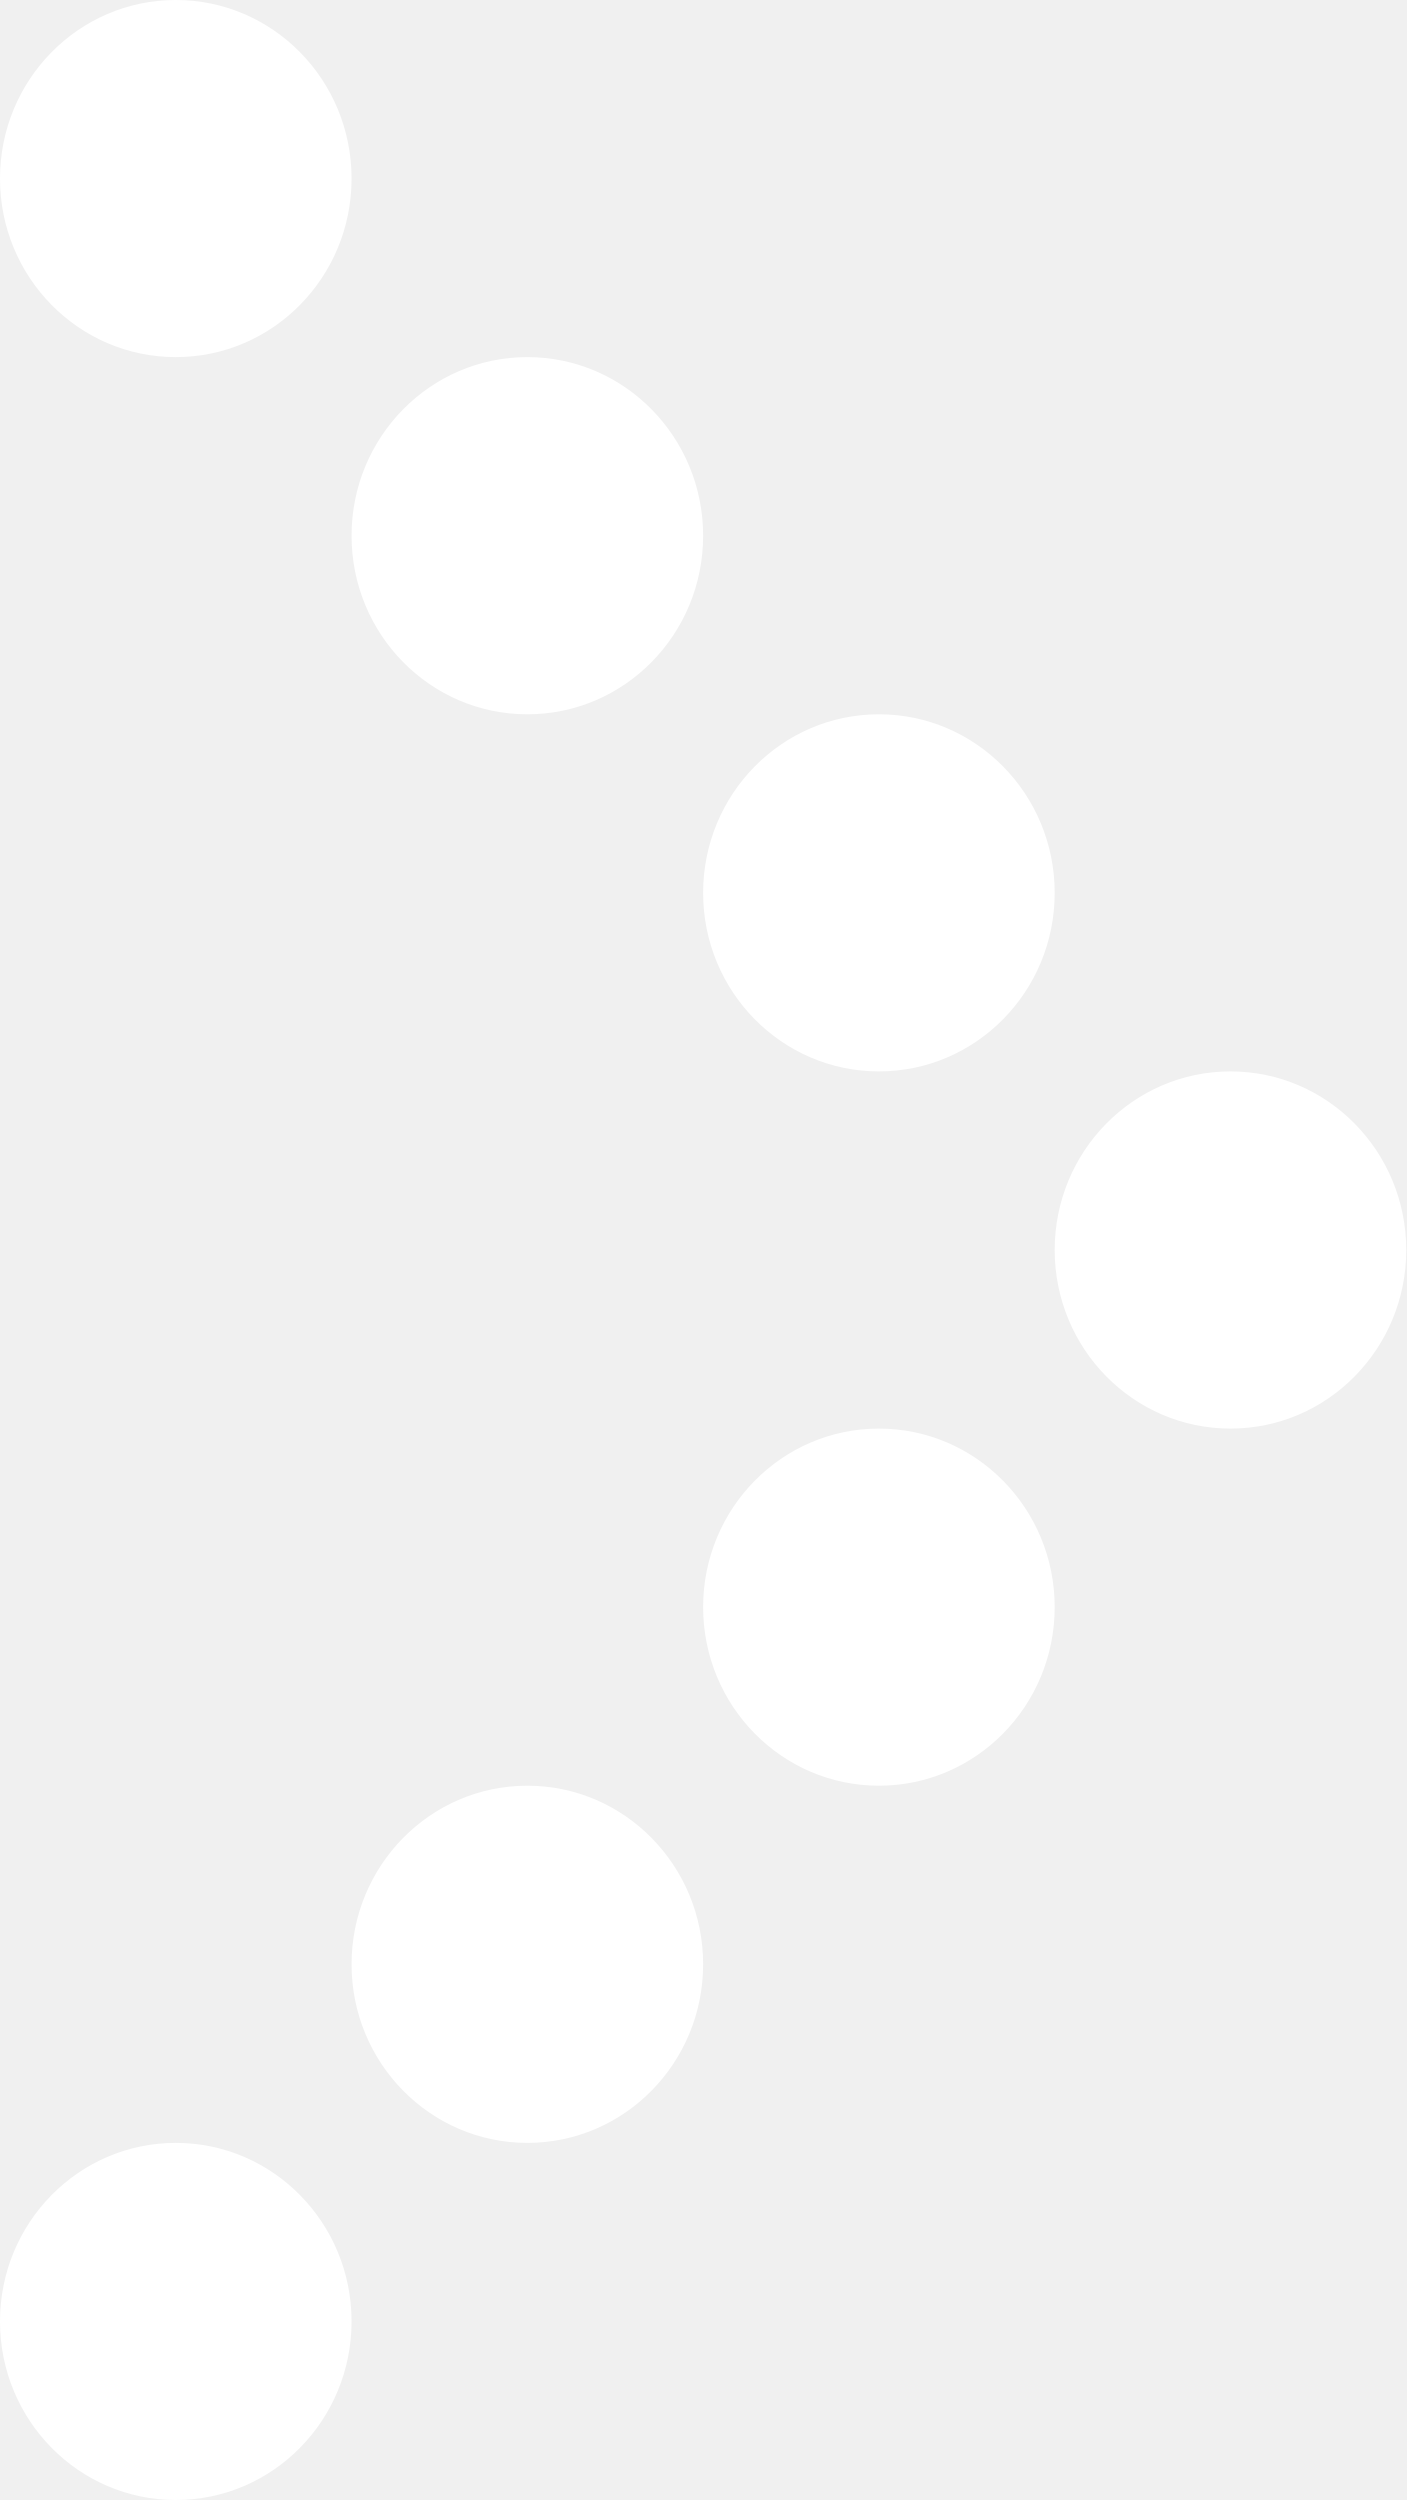
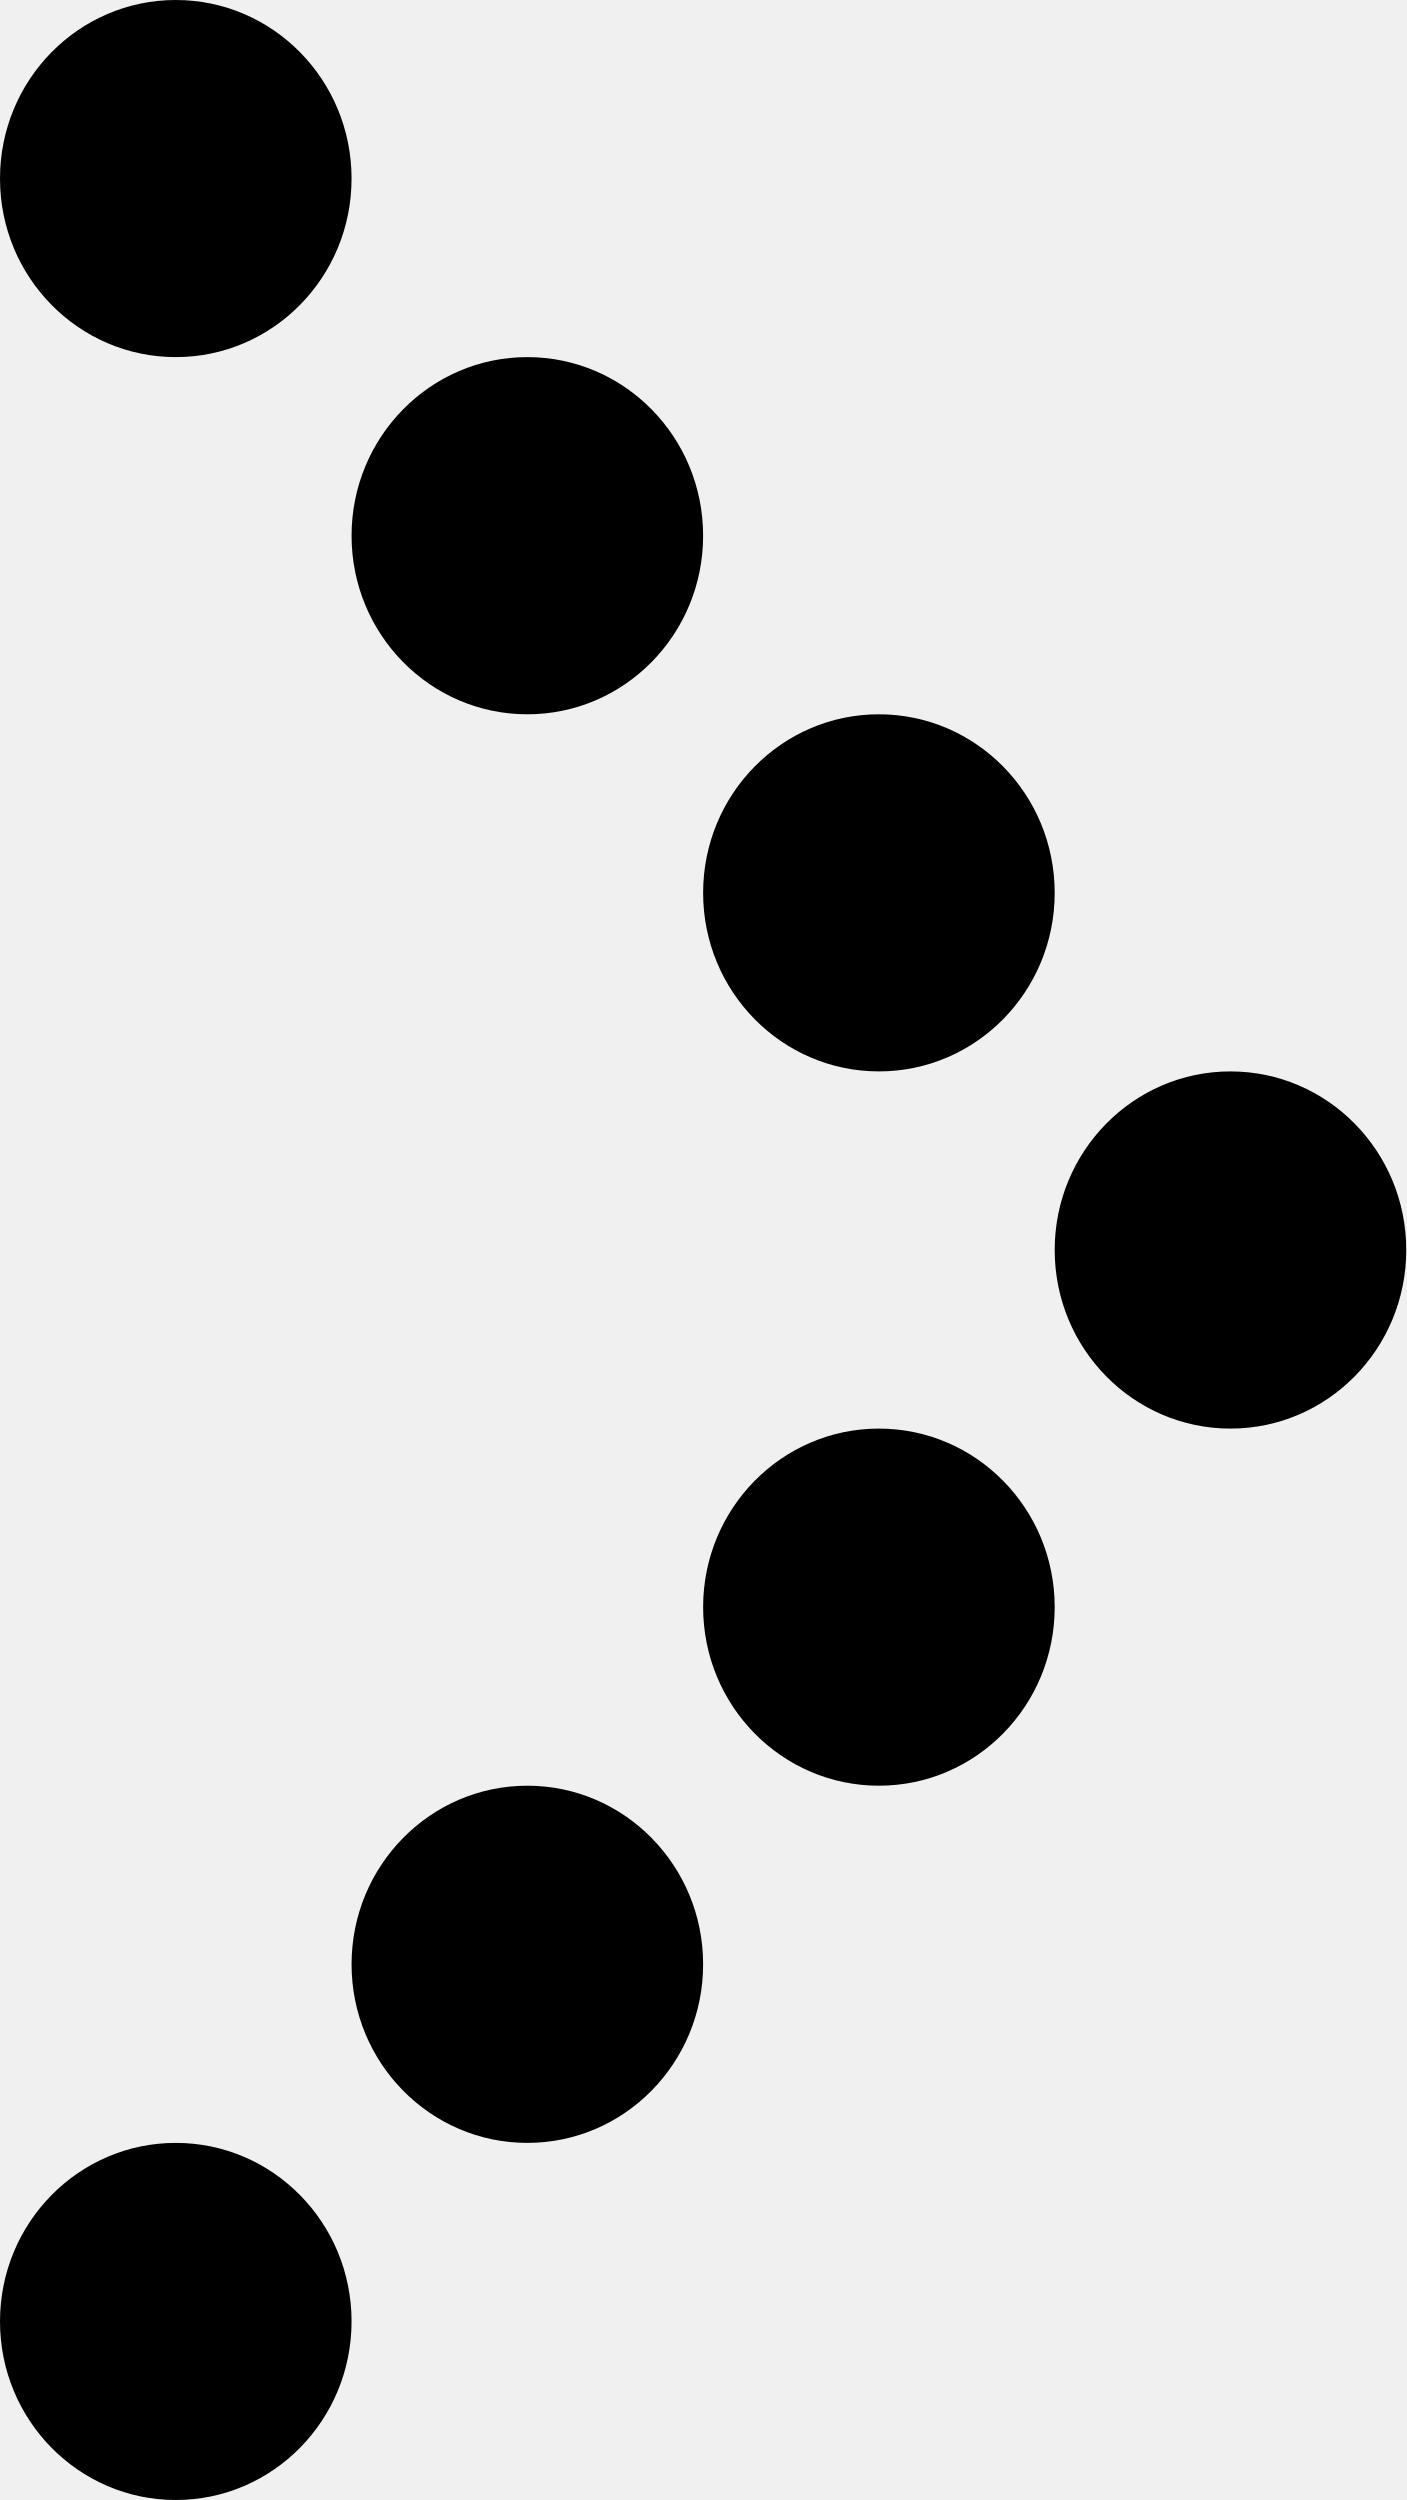
<svg xmlns="http://www.w3.org/2000/svg" width="18" height="32" viewBox="0 0 18 32" fill="none">
-   <path d="M2.25 27.429C3.493 27.429 4.5 28.452 4.5 29.714C4.5 30.977 3.493 32 2.25 32C1.007 32 0 30.977 0 29.714C0 28.452 1.007 27.429 2.25 27.429Z" fill="white" />
-   <path d="M6.75 22.857C7.993 22.857 9 23.881 9 25.143C9 26.405 7.993 27.429 6.75 27.429C5.507 27.429 4.5 26.405 4.5 25.143C4.5 23.881 5.507 22.857 6.75 22.857Z" fill="white" />
-   <path d="M11.25 18.286C12.493 18.286 13.5 19.309 13.5 20.571C13.5 21.834 12.493 22.857 11.25 22.857C10.007 22.857 9 21.834 9 20.571C9 19.309 10.007 18.286 11.25 18.286Z" fill="white" />
-   <path d="M15.75 13.714C16.993 13.714 18 14.738 18 16C18 17.262 16.993 18.286 15.75 18.286C14.507 18.286 13.5 17.262 13.5 16C13.5 14.738 14.507 13.714 15.75 13.714Z" fill="white" />
-   <path d="M11.25 9.143C12.493 9.143 13.5 10.166 13.5 11.429C13.5 12.691 12.493 13.714 11.25 13.714C10.007 13.714 9 12.691 9 11.429C9 10.166 10.007 9.143 11.25 9.143Z" fill="white" />
-   <path d="M6.75 4.571C7.993 4.571 9 5.595 9 6.857C9 8.12 7.993 9.143 6.75 9.143C5.507 9.143 4.5 8.12 4.5 6.857C4.5 5.595 5.507 4.571 6.75 4.571Z" fill="white" />
-   <path d="M2.25 0C3.493 0 4.5 1.023 4.5 2.286C4.5 3.548 3.493 4.571 2.25 4.571C1.007 4.571 0 3.548 0 2.286C0 1.023 1.007 0 2.25 0Z" fill="white" />
+   <path d="M2.25 27.429C3.493 27.429 4.5 28.452 4.5 29.714C4.5 30.977 3.493 32 2.25 32C1.007 32 0 30.977 0 29.714C0 28.452 1.007 27.429 2.25 27.429Z" fill="currentColor" />
+   <path d="M6.75 22.857C7.993 22.857 9 23.881 9 25.143C9 26.405 7.993 27.429 6.75 27.429C5.507 27.429 4.5 26.405 4.5 25.143C4.5 23.881 5.507 22.857 6.75 22.857Z" fill="currentColor" />
+   <path d="M11.25 18.286C12.493 18.286 13.5 19.309 13.5 20.571C13.5 21.834 12.493 22.857 11.25 22.857C10.007 22.857 9 21.834 9 20.571C9 19.309 10.007 18.286 11.25 18.286Z" fill="currentColor" />
+   <path d="M15.75 13.714C16.993 13.714 18 14.738 18 16C18 17.262 16.993 18.286 15.75 18.286C14.507 18.286 13.5 17.262 13.5 16C13.5 14.738 14.507 13.714 15.75 13.714Z" fill="currentColor" />
+   <path d="M11.25 9.143C12.493 9.143 13.5 10.166 13.5 11.429C13.5 12.691 12.493 13.714 11.25 13.714C10.007 13.714 9 12.691 9 11.429C9 10.166 10.007 9.143 11.25 9.143Z" fill="currentColor" />
+   <path d="M6.75 4.571C7.993 4.571 9 5.595 9 6.857C9 8.12 7.993 9.143 6.75 9.143C5.507 9.143 4.5 8.12 4.5 6.857C4.5 5.595 5.507 4.571 6.75 4.571Z" fill="currentColor" />
+   <path d="M2.25 0C3.493 0 4.5 1.023 4.5 2.286C4.5 3.548 3.493 4.571 2.25 4.571C1.007 4.571 0 3.548 0 2.286C0 1.023 1.007 0 2.25 0Z" fill="currentColor" />
</svg>
